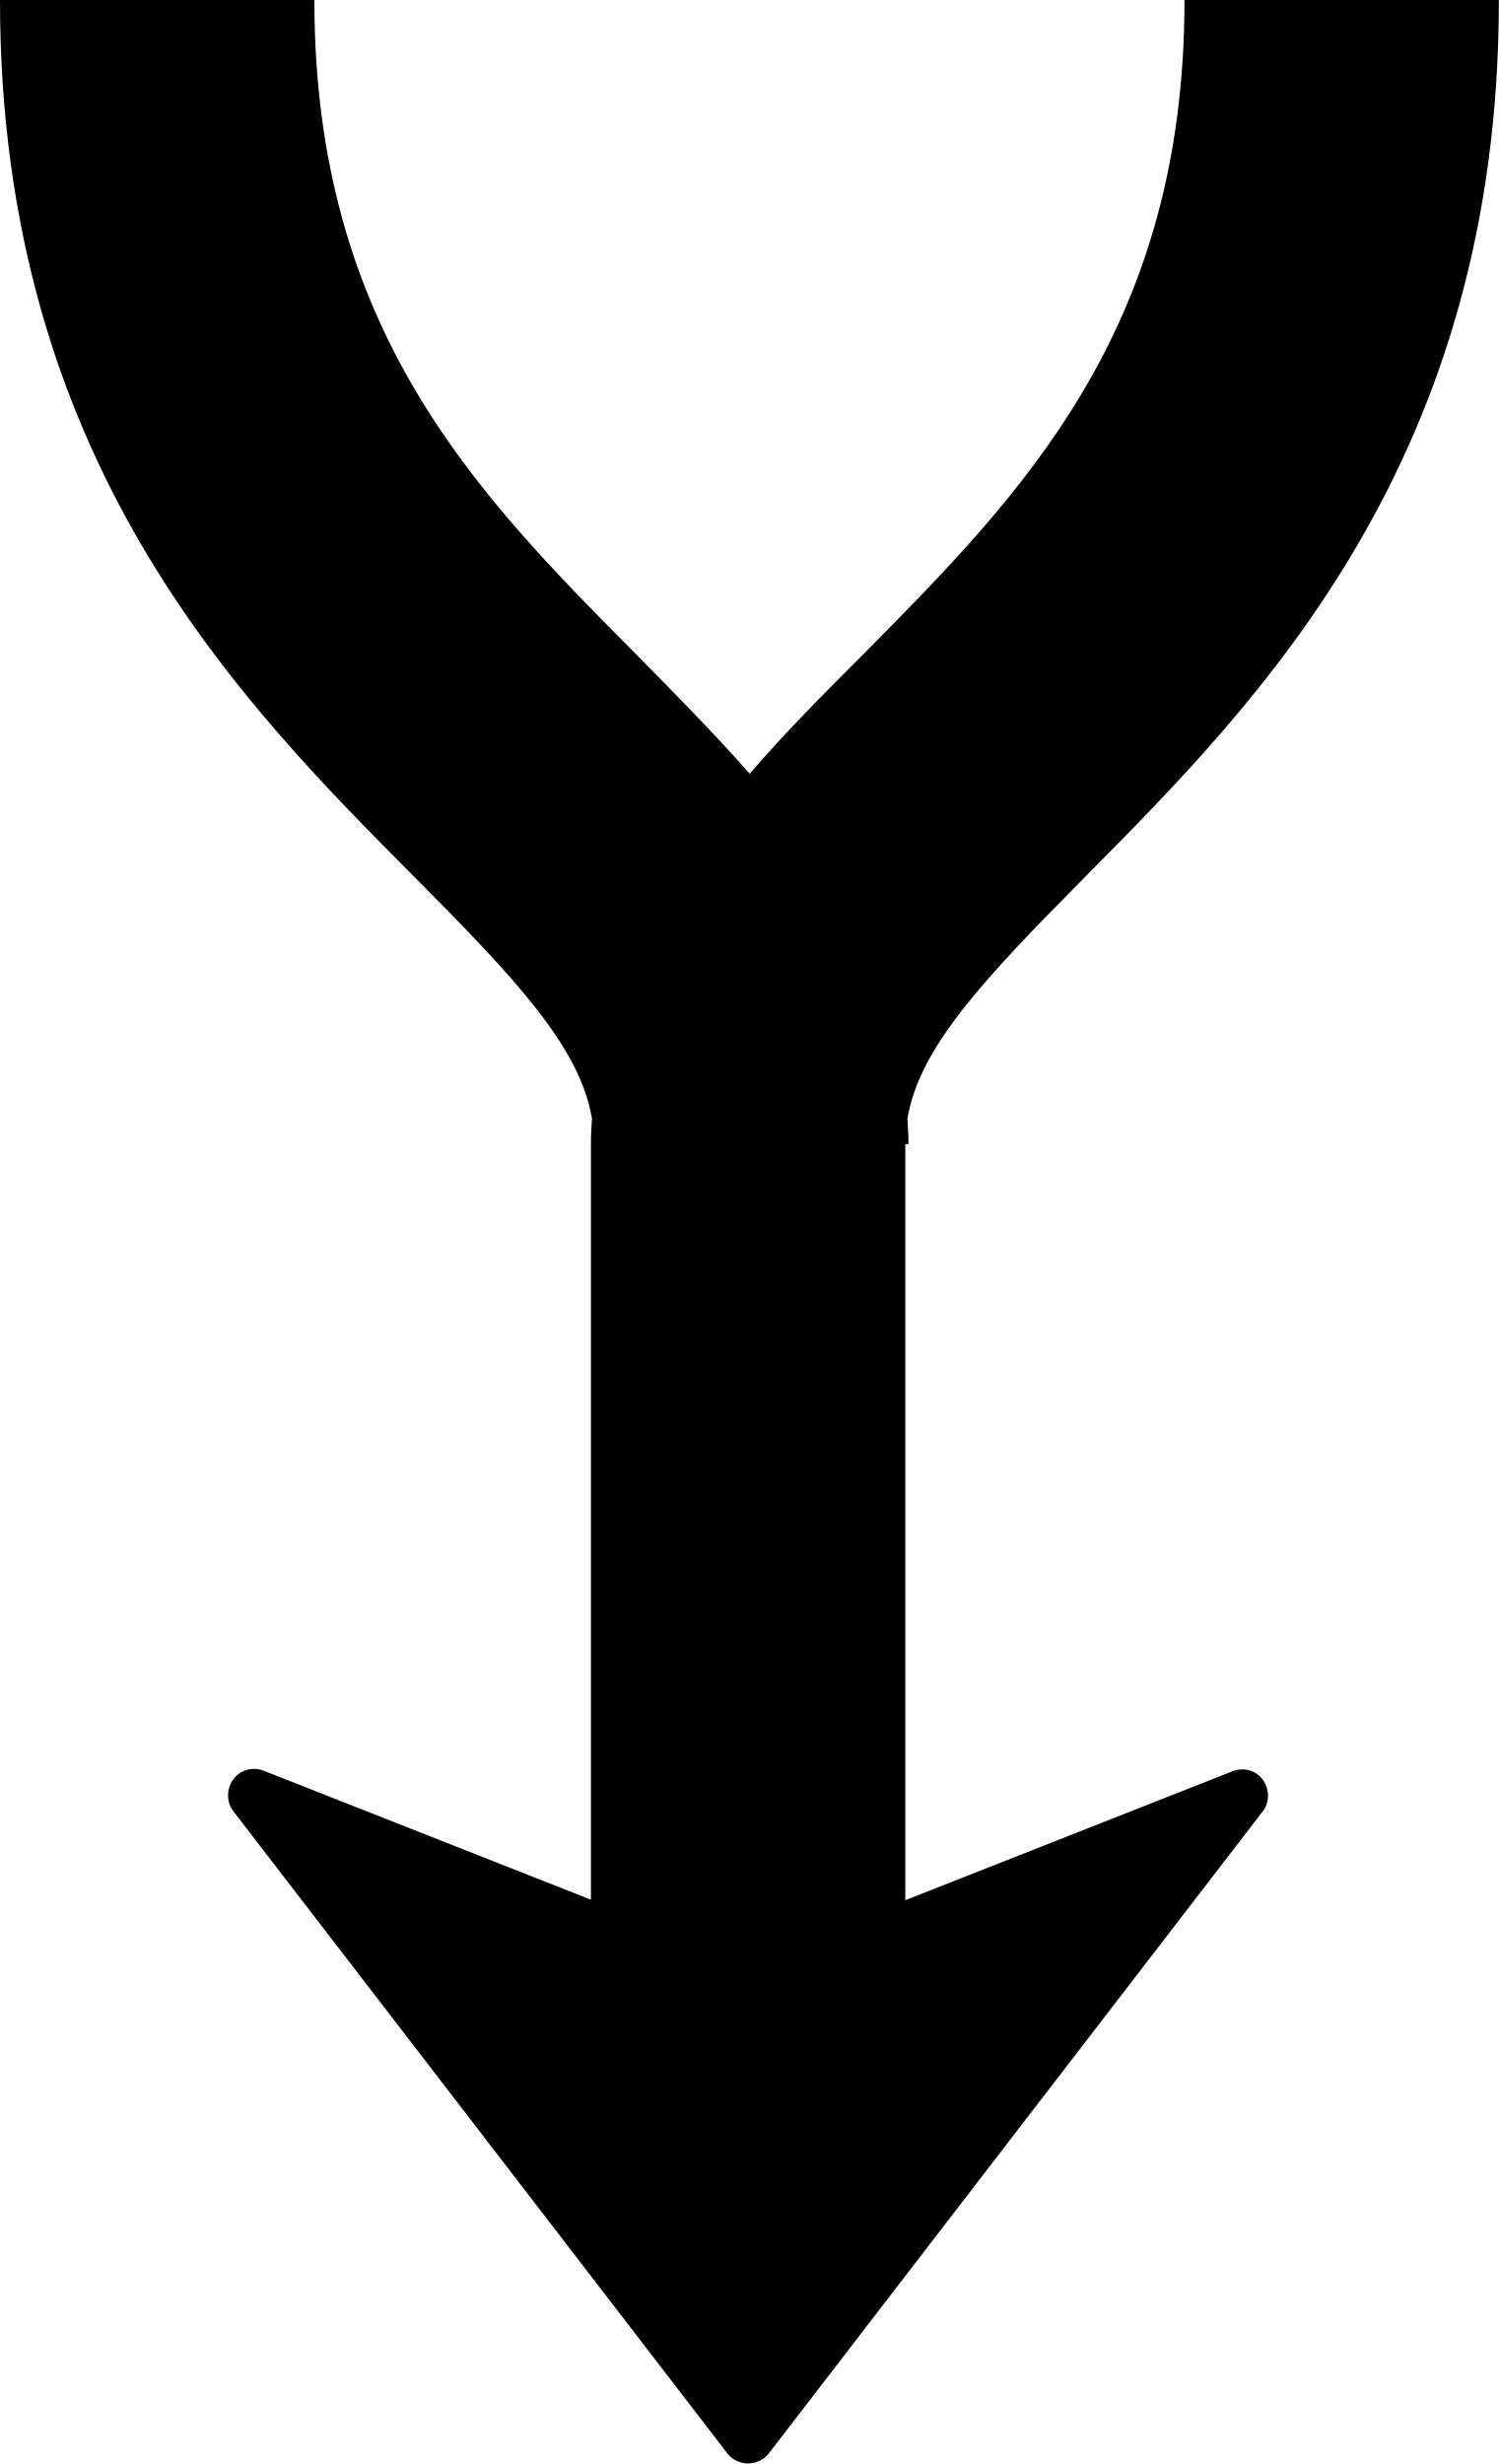
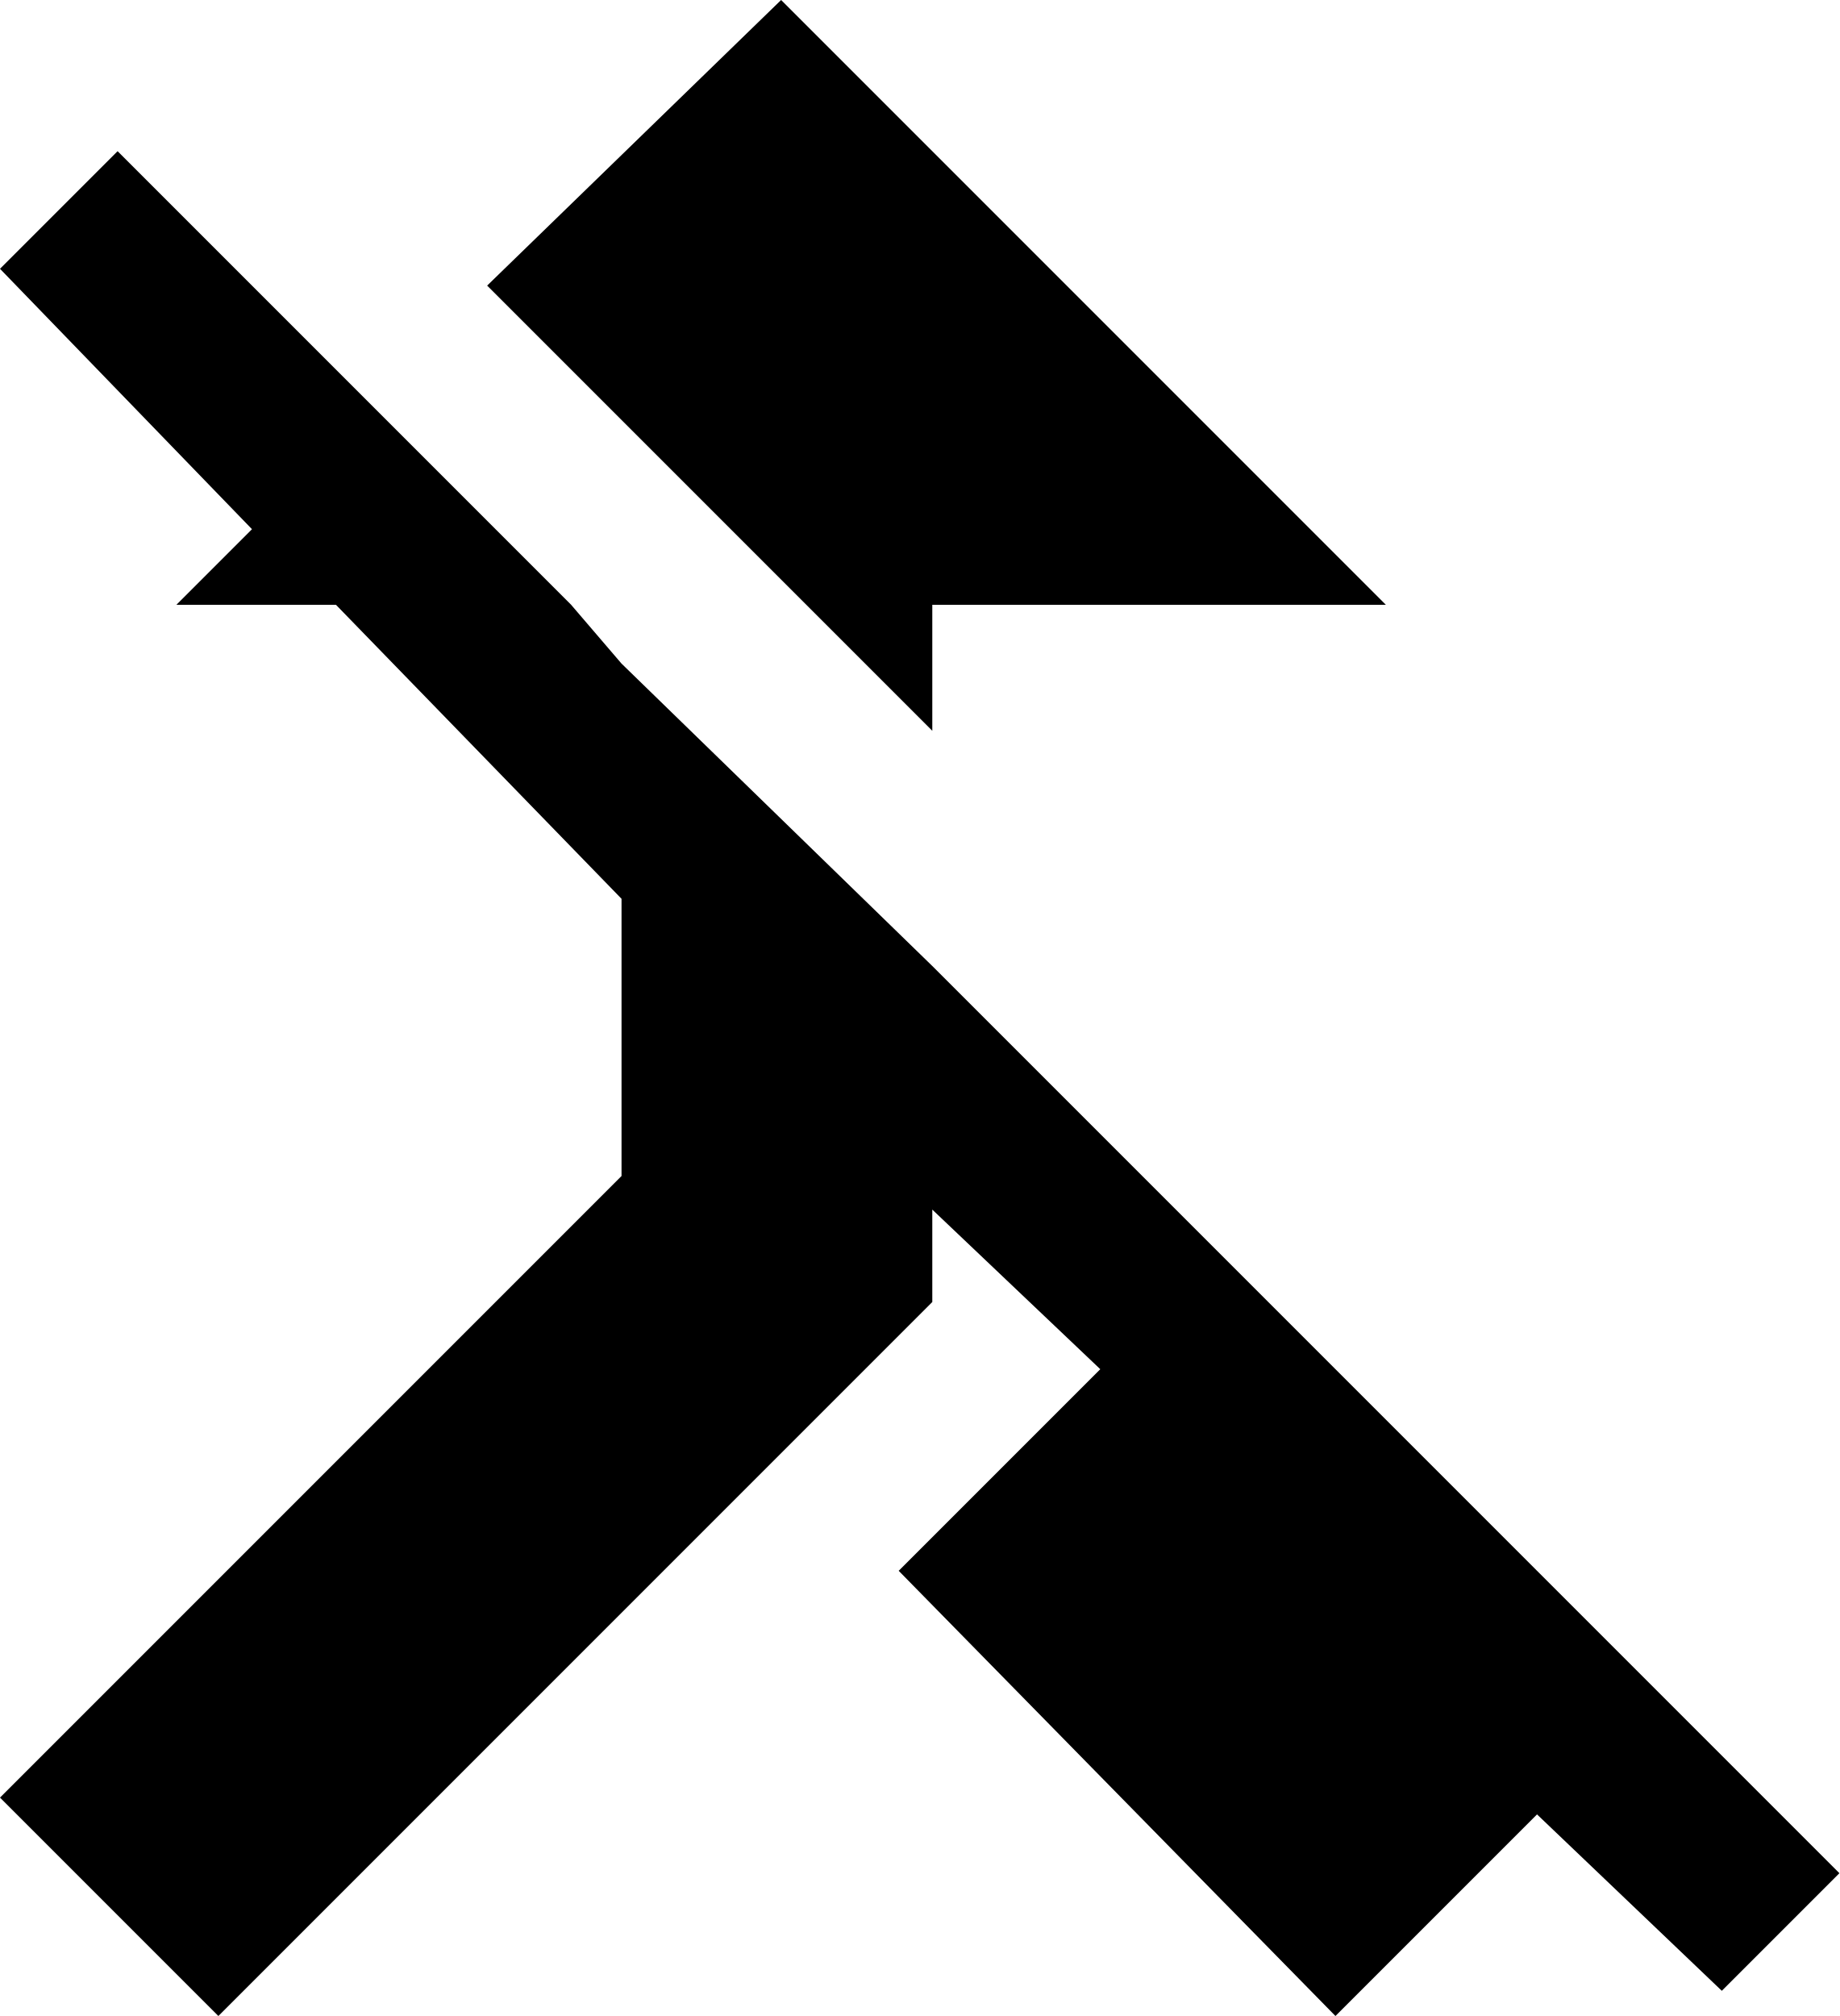
- <svg xmlns="http://www.w3.org/2000/svg" version="1.1" id="Capa_1" x="0px" y="0px" width="281.3px" height="462.4px" viewBox="0 0 281.3 462.4" style="enable-background:new 0 0 281.3 462.4;" xml:space="preserve">
+ <svg xmlns="http://www.w3.org/2000/svg" version="1.1" id="Layer_1" x="0px" y="0px" viewBox="0 0 21.9 24" style="enable-background:new 0 0 21.9 24;" xml:space="preserve">
  <g>
-     <path d="M0,0l59,0c0,62,30.7,92.9,60.4,122.8c7.2,7.3,14.5,14.7,21.3,22.4c6.7-7.8,14-15.1,21.3-22.4C191.6,92.9,222.3,62,222.3,0   l59,0c0,86.3-44.8,131.4-77.5,164.4c-19.4,19.6-31.2,32.1-33.5,45.5c0.1,1.6,0.2,3.2,0.2,4.8h-0.6l0,0v141.9l61.4-24.2   c2.1-0.8,4.4-0.2,5.7,1.6c1.3,1.8,1.3,4.2,0,5.9l-92.7,120.5c-0.9,1.2-2.4,1.9-3.9,1.9s-3-0.7-3.9-1.9L43.8,339.9   c-0.7-0.9-1-1.9-1-3c0-1,0.3-2.1,1-3c1.3-1.8,3.7-2.4,5.7-1.6l61.4,24.2V214.5c0,0,0-0.1,0-0.1c0-1.5,0.1-3,0.2-4.5   c-2.3-13.4-14.1-26-33.5-45.5C44.8,131.4,0,86.3,0,0z" />
+     <polygon class="st0" points="11.1,11.5 21.9,22.3 11.1,11.5  " />
+     <polygon class="st0" points="6.8,7.2 7.4,7.9 7.4,7.9 6.8,7.2  " />
+     <polygon class="st1" points="11.1,7.2 16.5,7.2 9.3,0 5.8,3.4 11.1,8.7  " />
+     <polygon class="st1" points="11.1,11.5 7.4,7.9 7.4,7.9 6.8,7.2 6.8,7.2 4.4,4.8 4.4,4.8 1.4,1.8 0,3.2 3,6.3 2.1,7.2 4,7.2   7.4,10.7 7.4,14 0,21.4 2.6,24 11.1,15.5 11.1,14.4 13.1,16.3 10.7,18.7 15.9,24 18.3,21.6 20.5,23.7 21.9,22.3 11.1,11.5  " />
  </g>
</svg>
